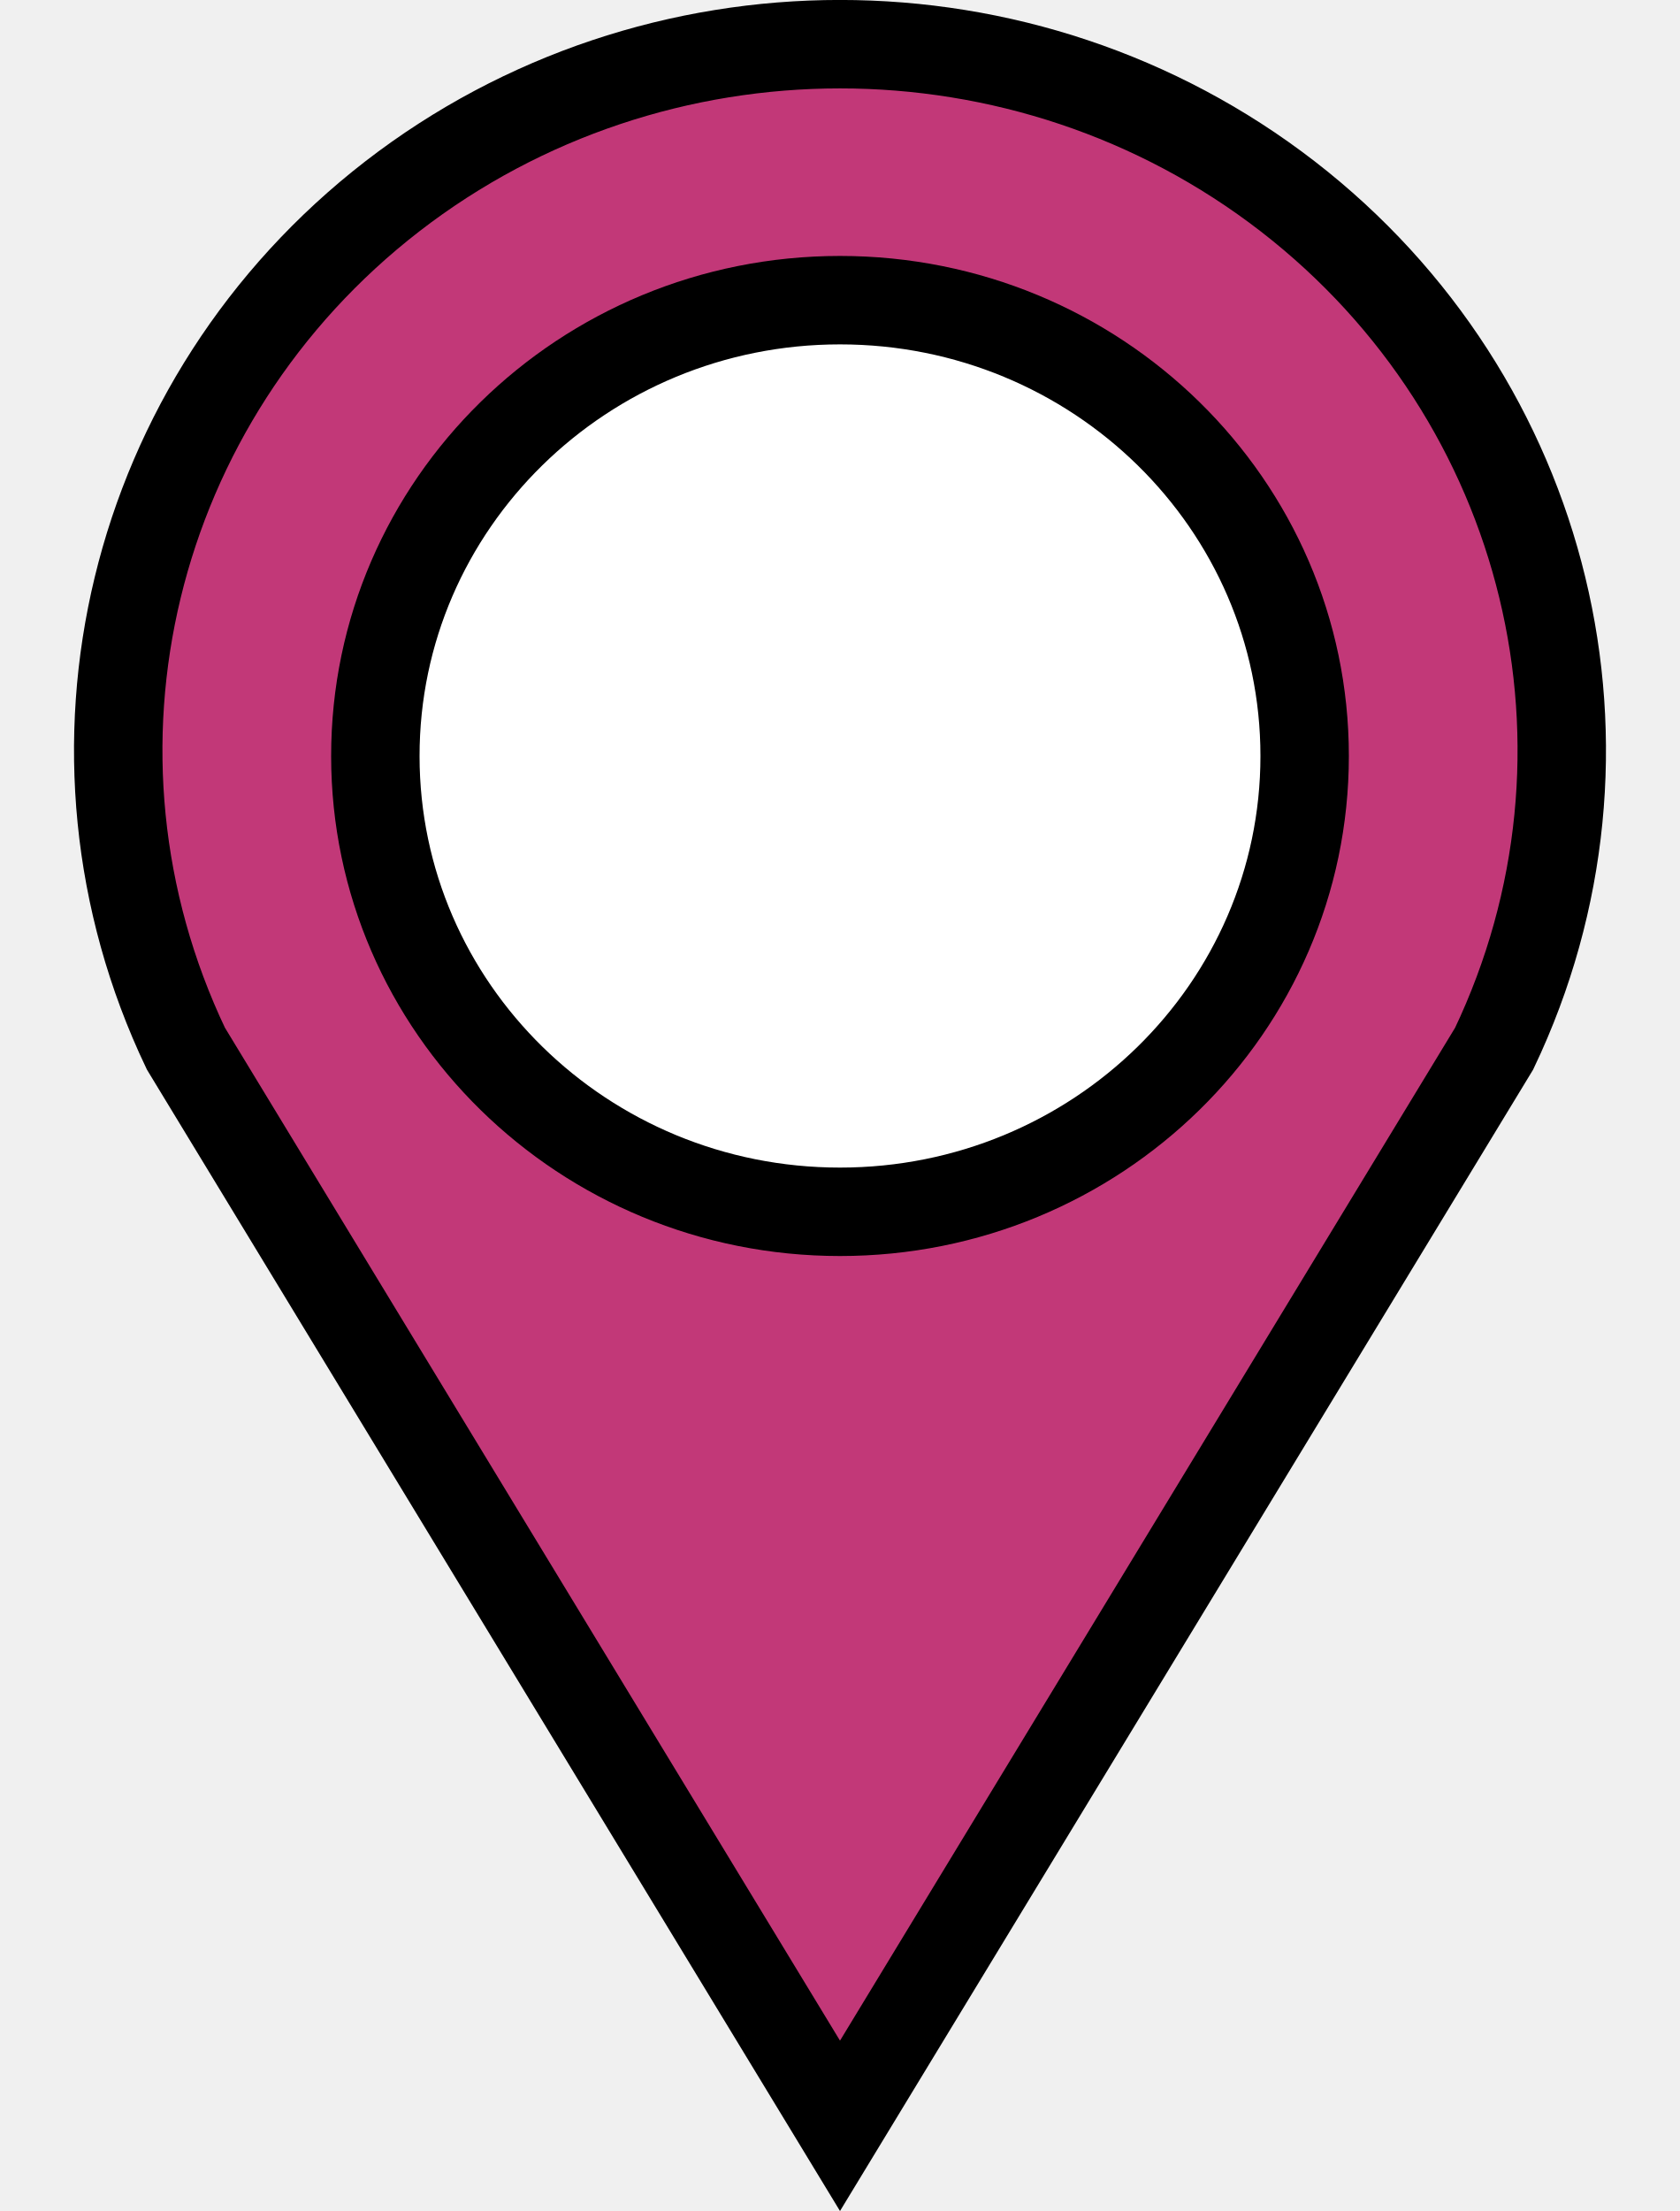
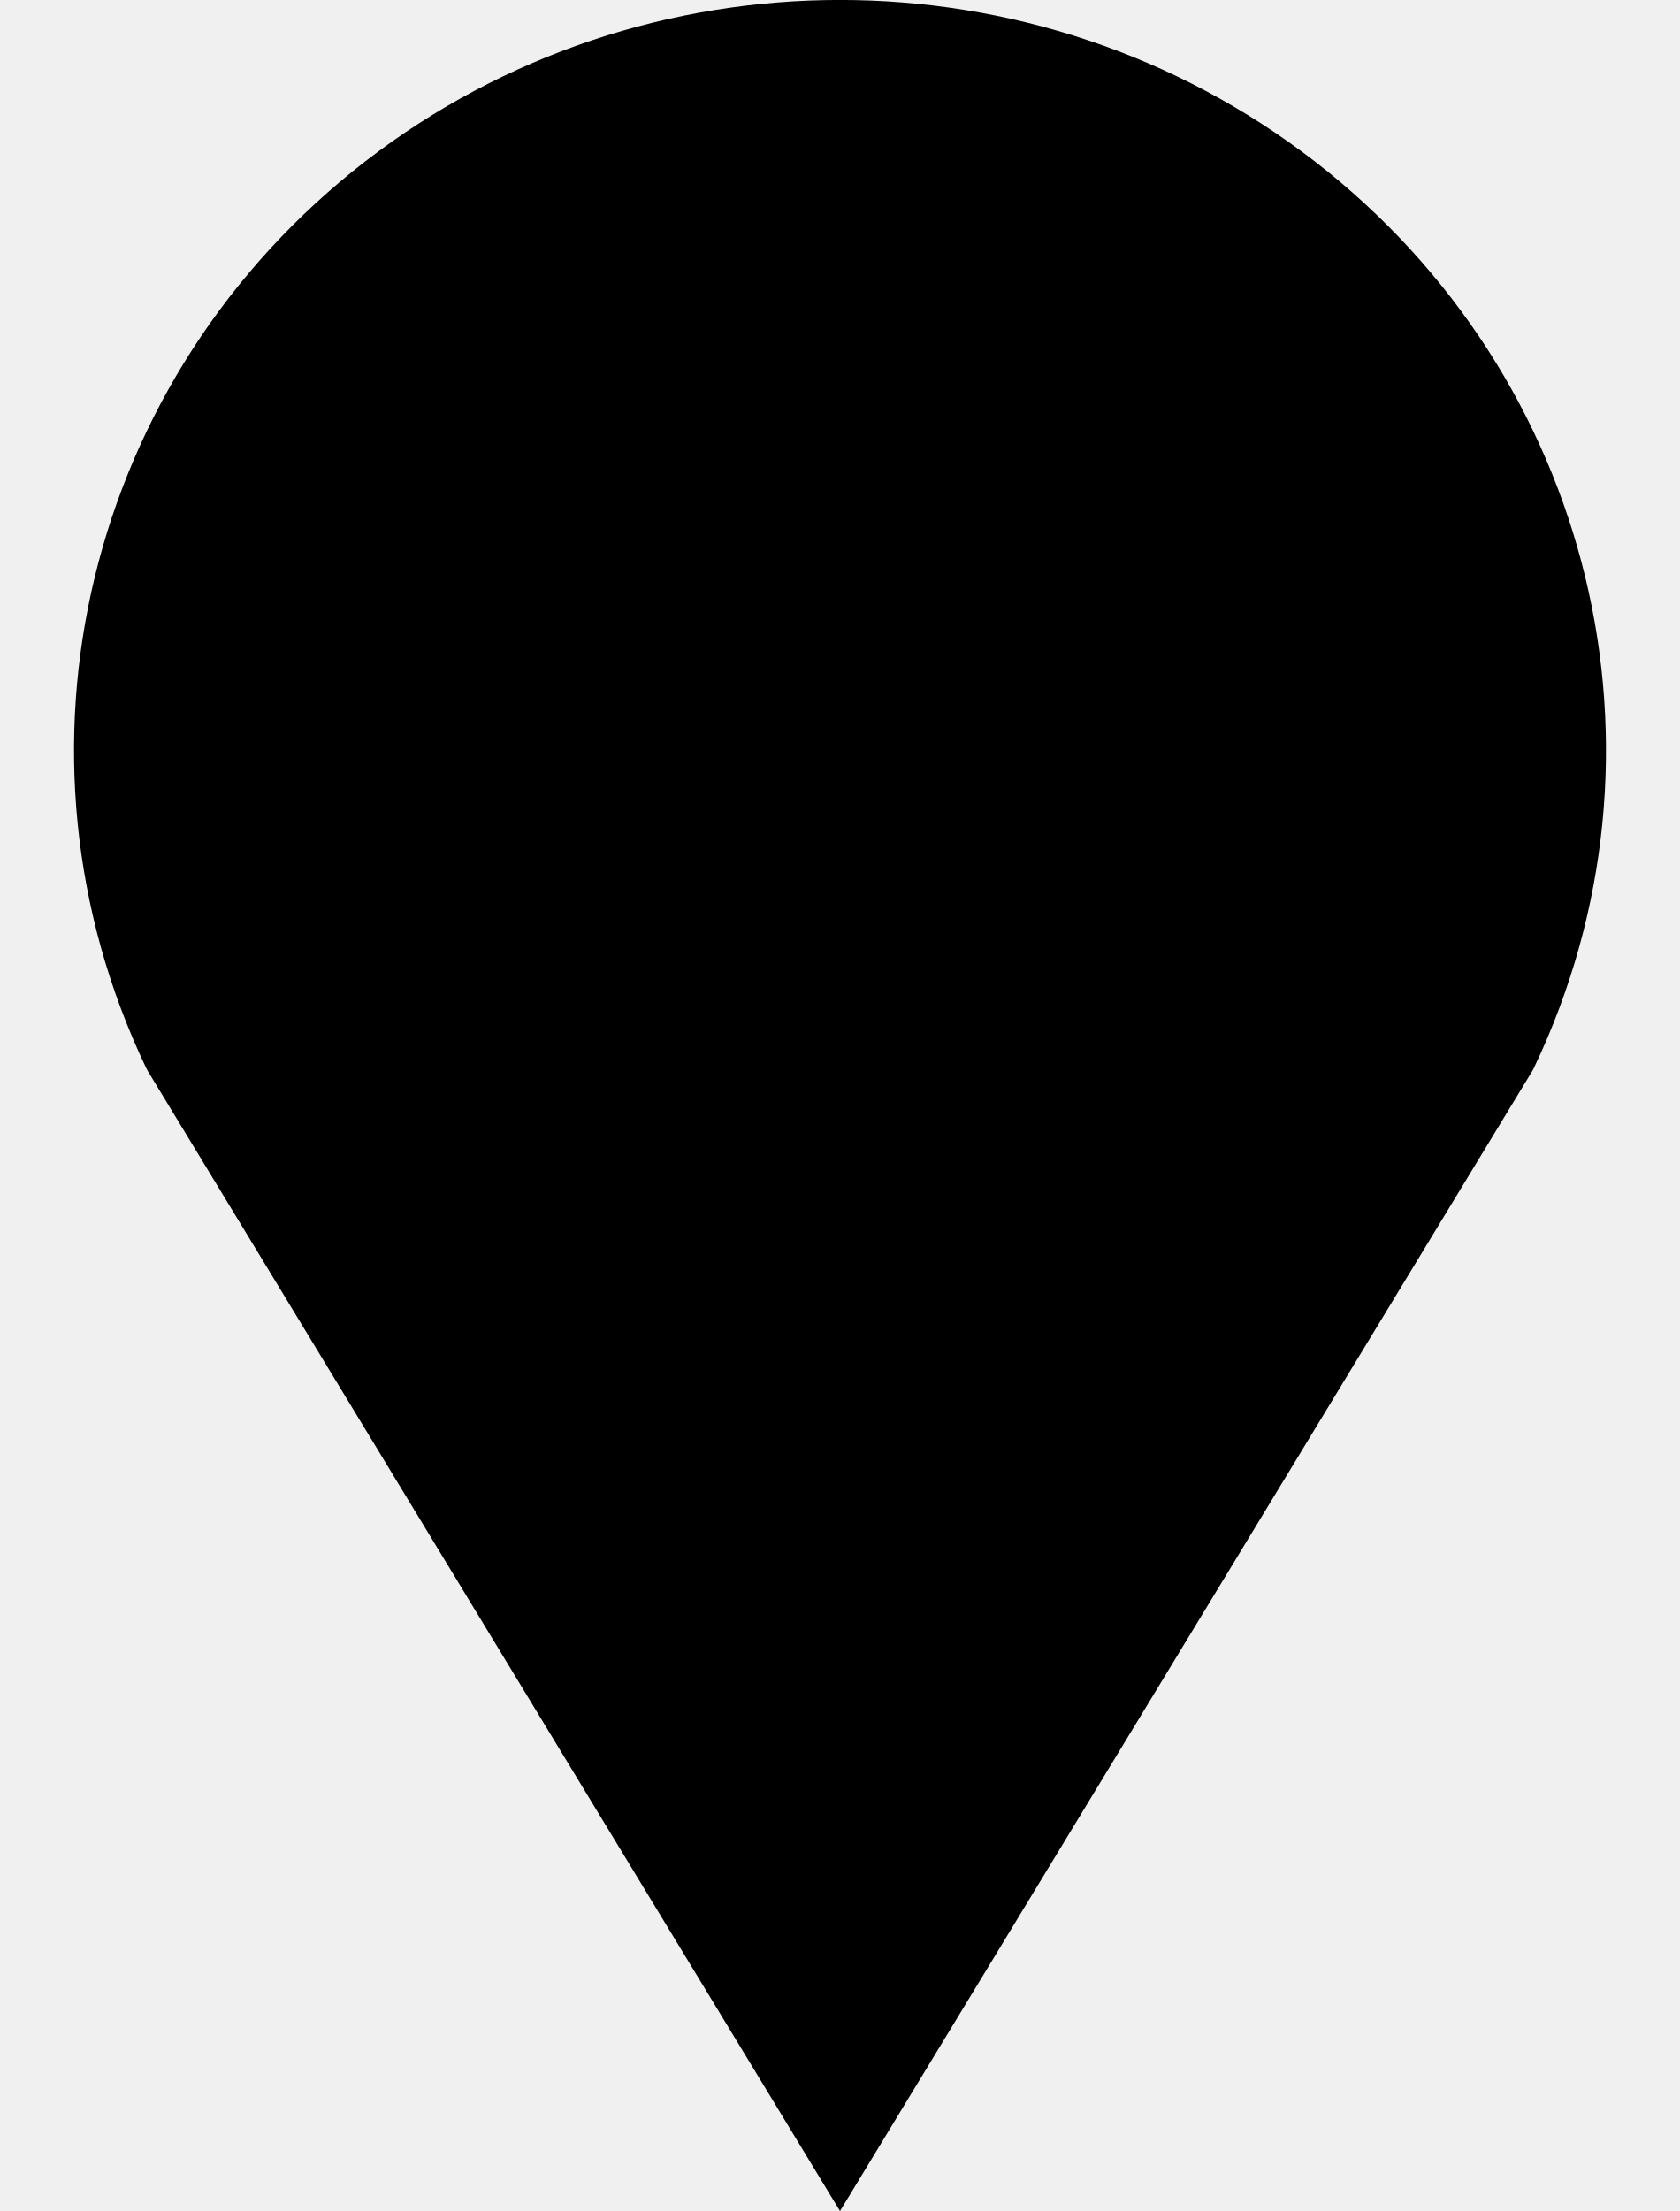
- <svg xmlns="http://www.w3.org/2000/svg" viewBox="0 0 19 25" height="25" width="19">
-   <path d="M2.102 11.856C.504 8.504 1.47 4.516 4.437 2.22c2.968-2.294 7.158-2.294 10.126 0 2.967 2.296 3.933 6.284 2.335 9.637L9.5 24.037z" fill="#c23878" stroke="#000" />
-   <path d="M14.755 8.55A5.255 5.154 0 0 1 9.5 13.702 5.255 5.154 0 0 1 4.245 8.55 5.255 5.154 0 0 1 9.5 3.394a5.255 5.154 0 0 1 5.255 5.154z" fill="#fff" stroke="#000" />
+ <svg xmlns="http://www.w3.org/2000/svg" height="25" viewBox="0 0 19 25" width="19">
+   <path d="M2.102 11.856C.504 8.504 1.47 4.516 4.437 2.22c2.968-2.294 7.158-2.294 10.126 0 2.967 2.296 3.933 6.284 2.335 9.637L9.5 24.037z" fill="#000000" stroke="#000" />
+   <path d="M14.755 8.55A5.255 5.154 0 0 1 9.5 13.702 5.255 5.154 0 0 1 4.245 8.55 5.255 5.154 0 0 1 9.5 3.394a5.255 5.154 0 0 1 5.255 5.154z" fill="#000000" stroke="#000" />
</svg>
